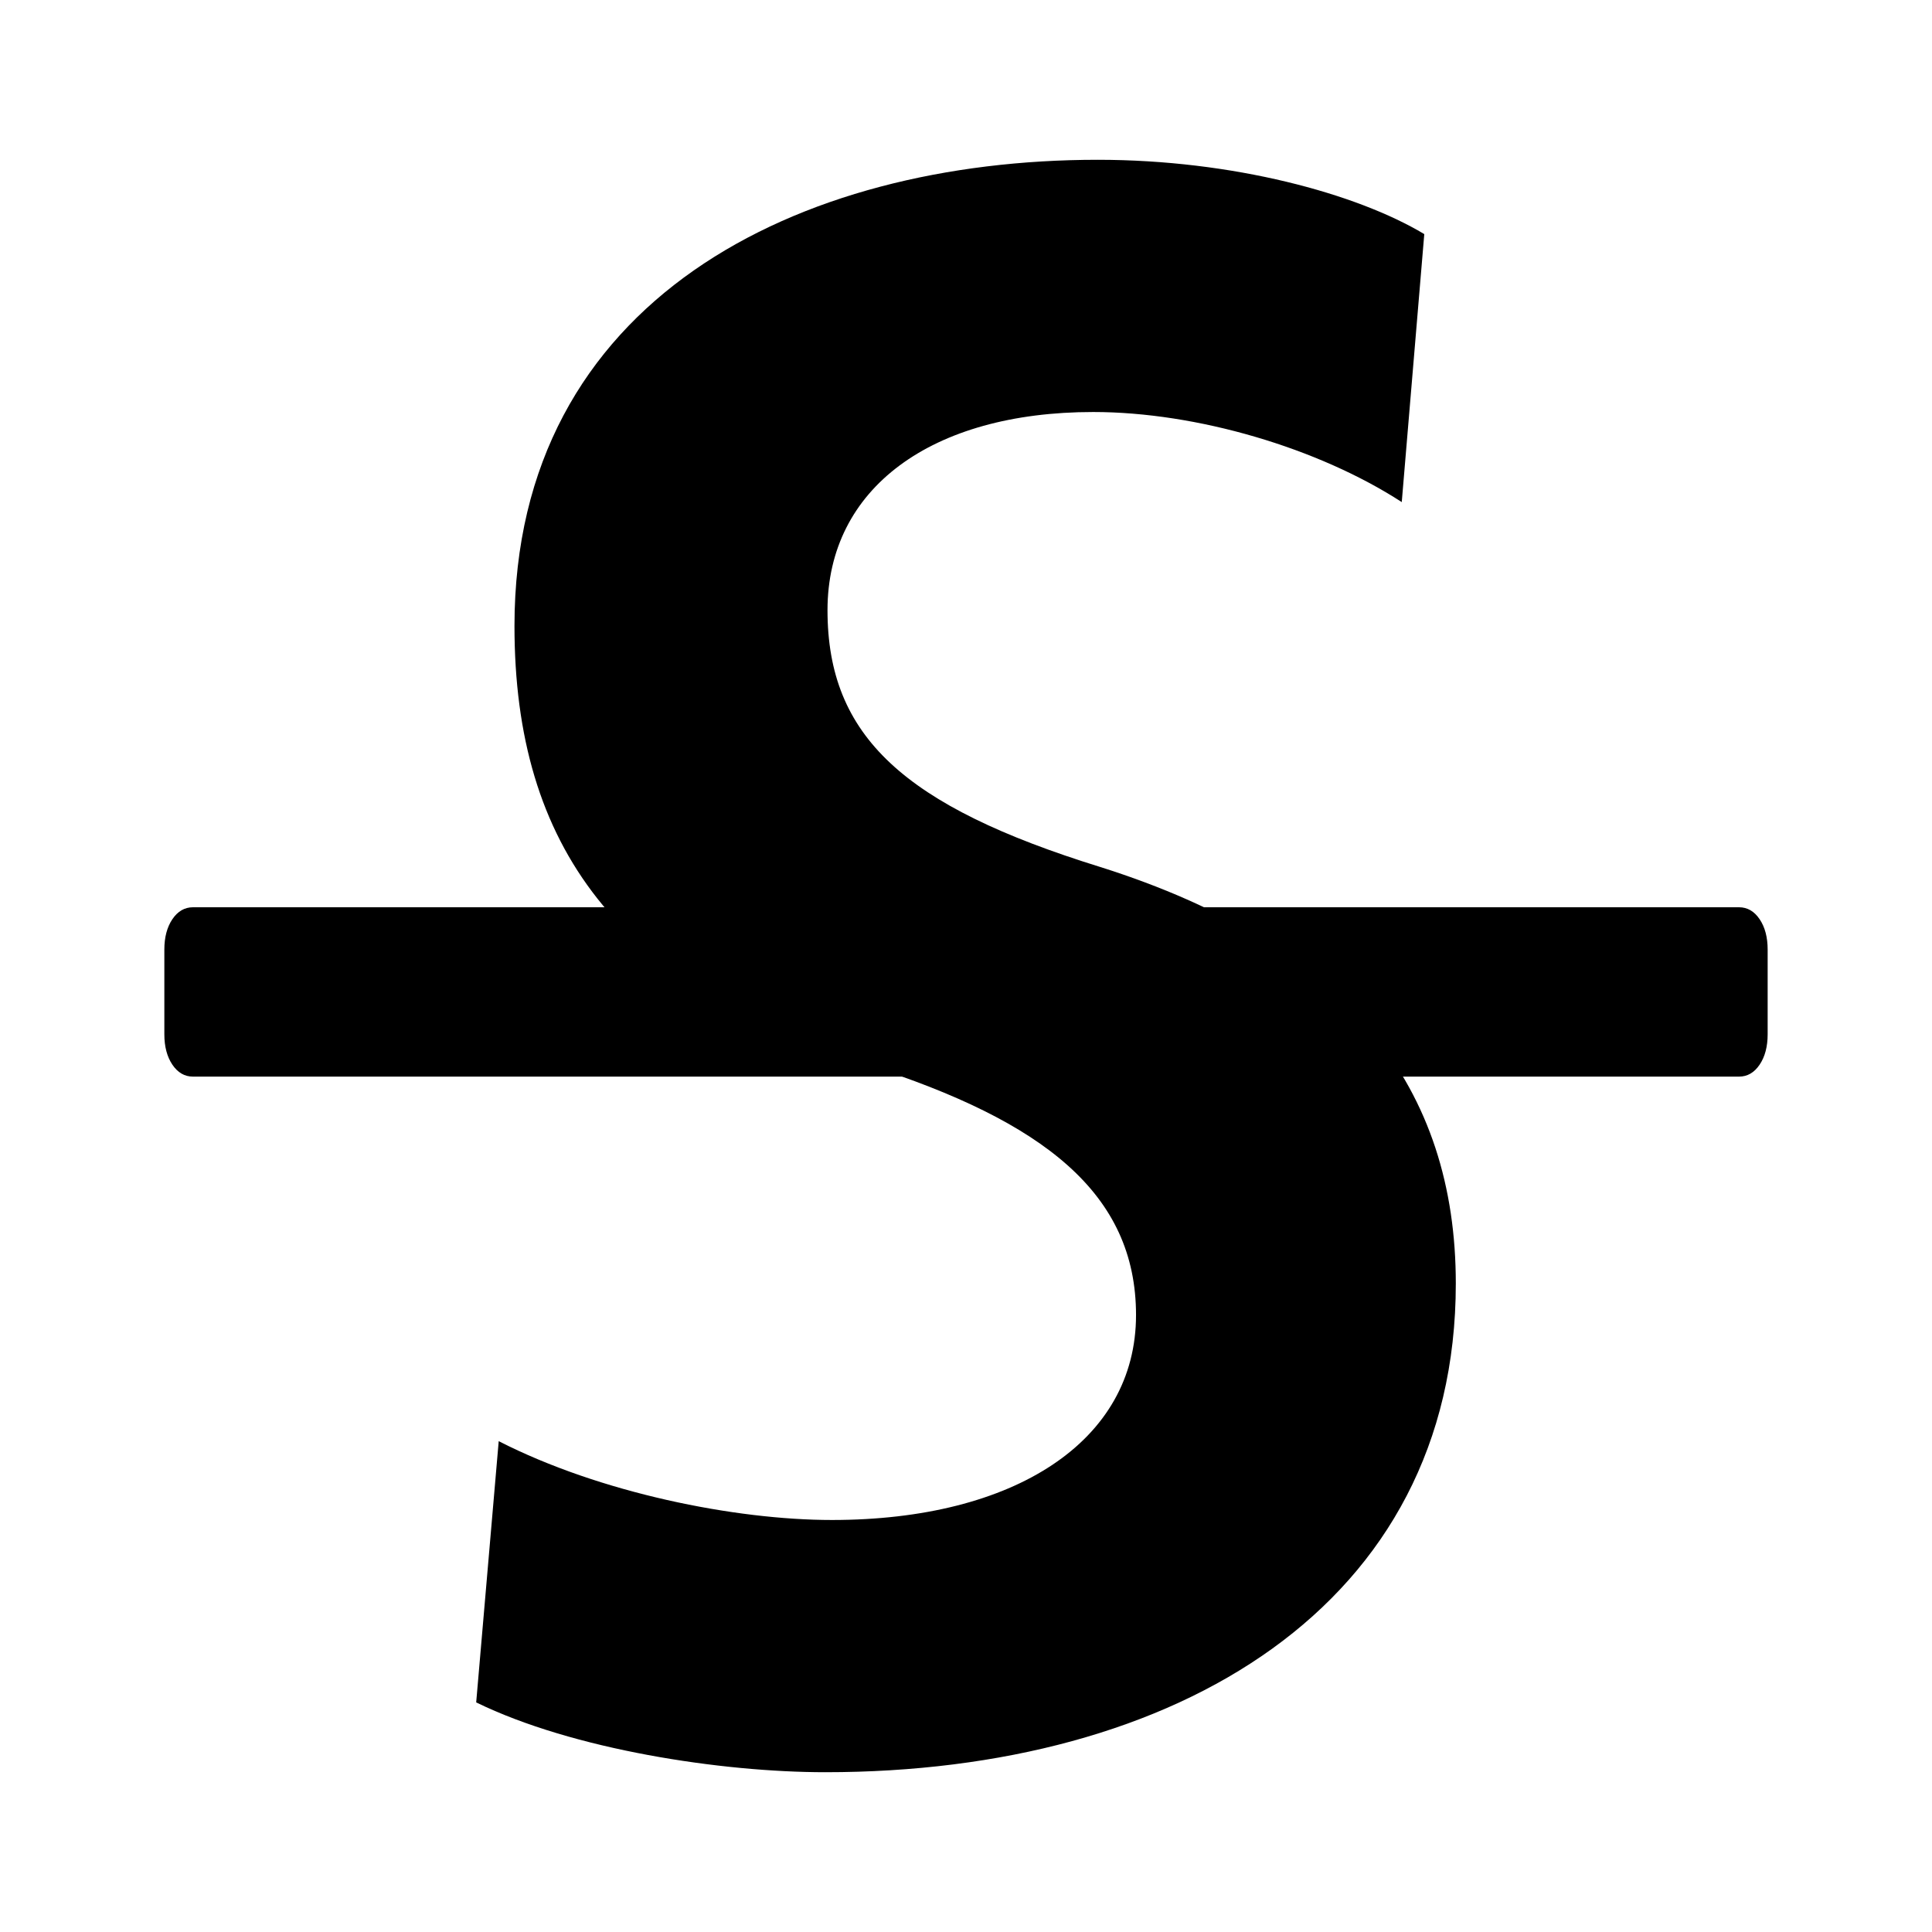
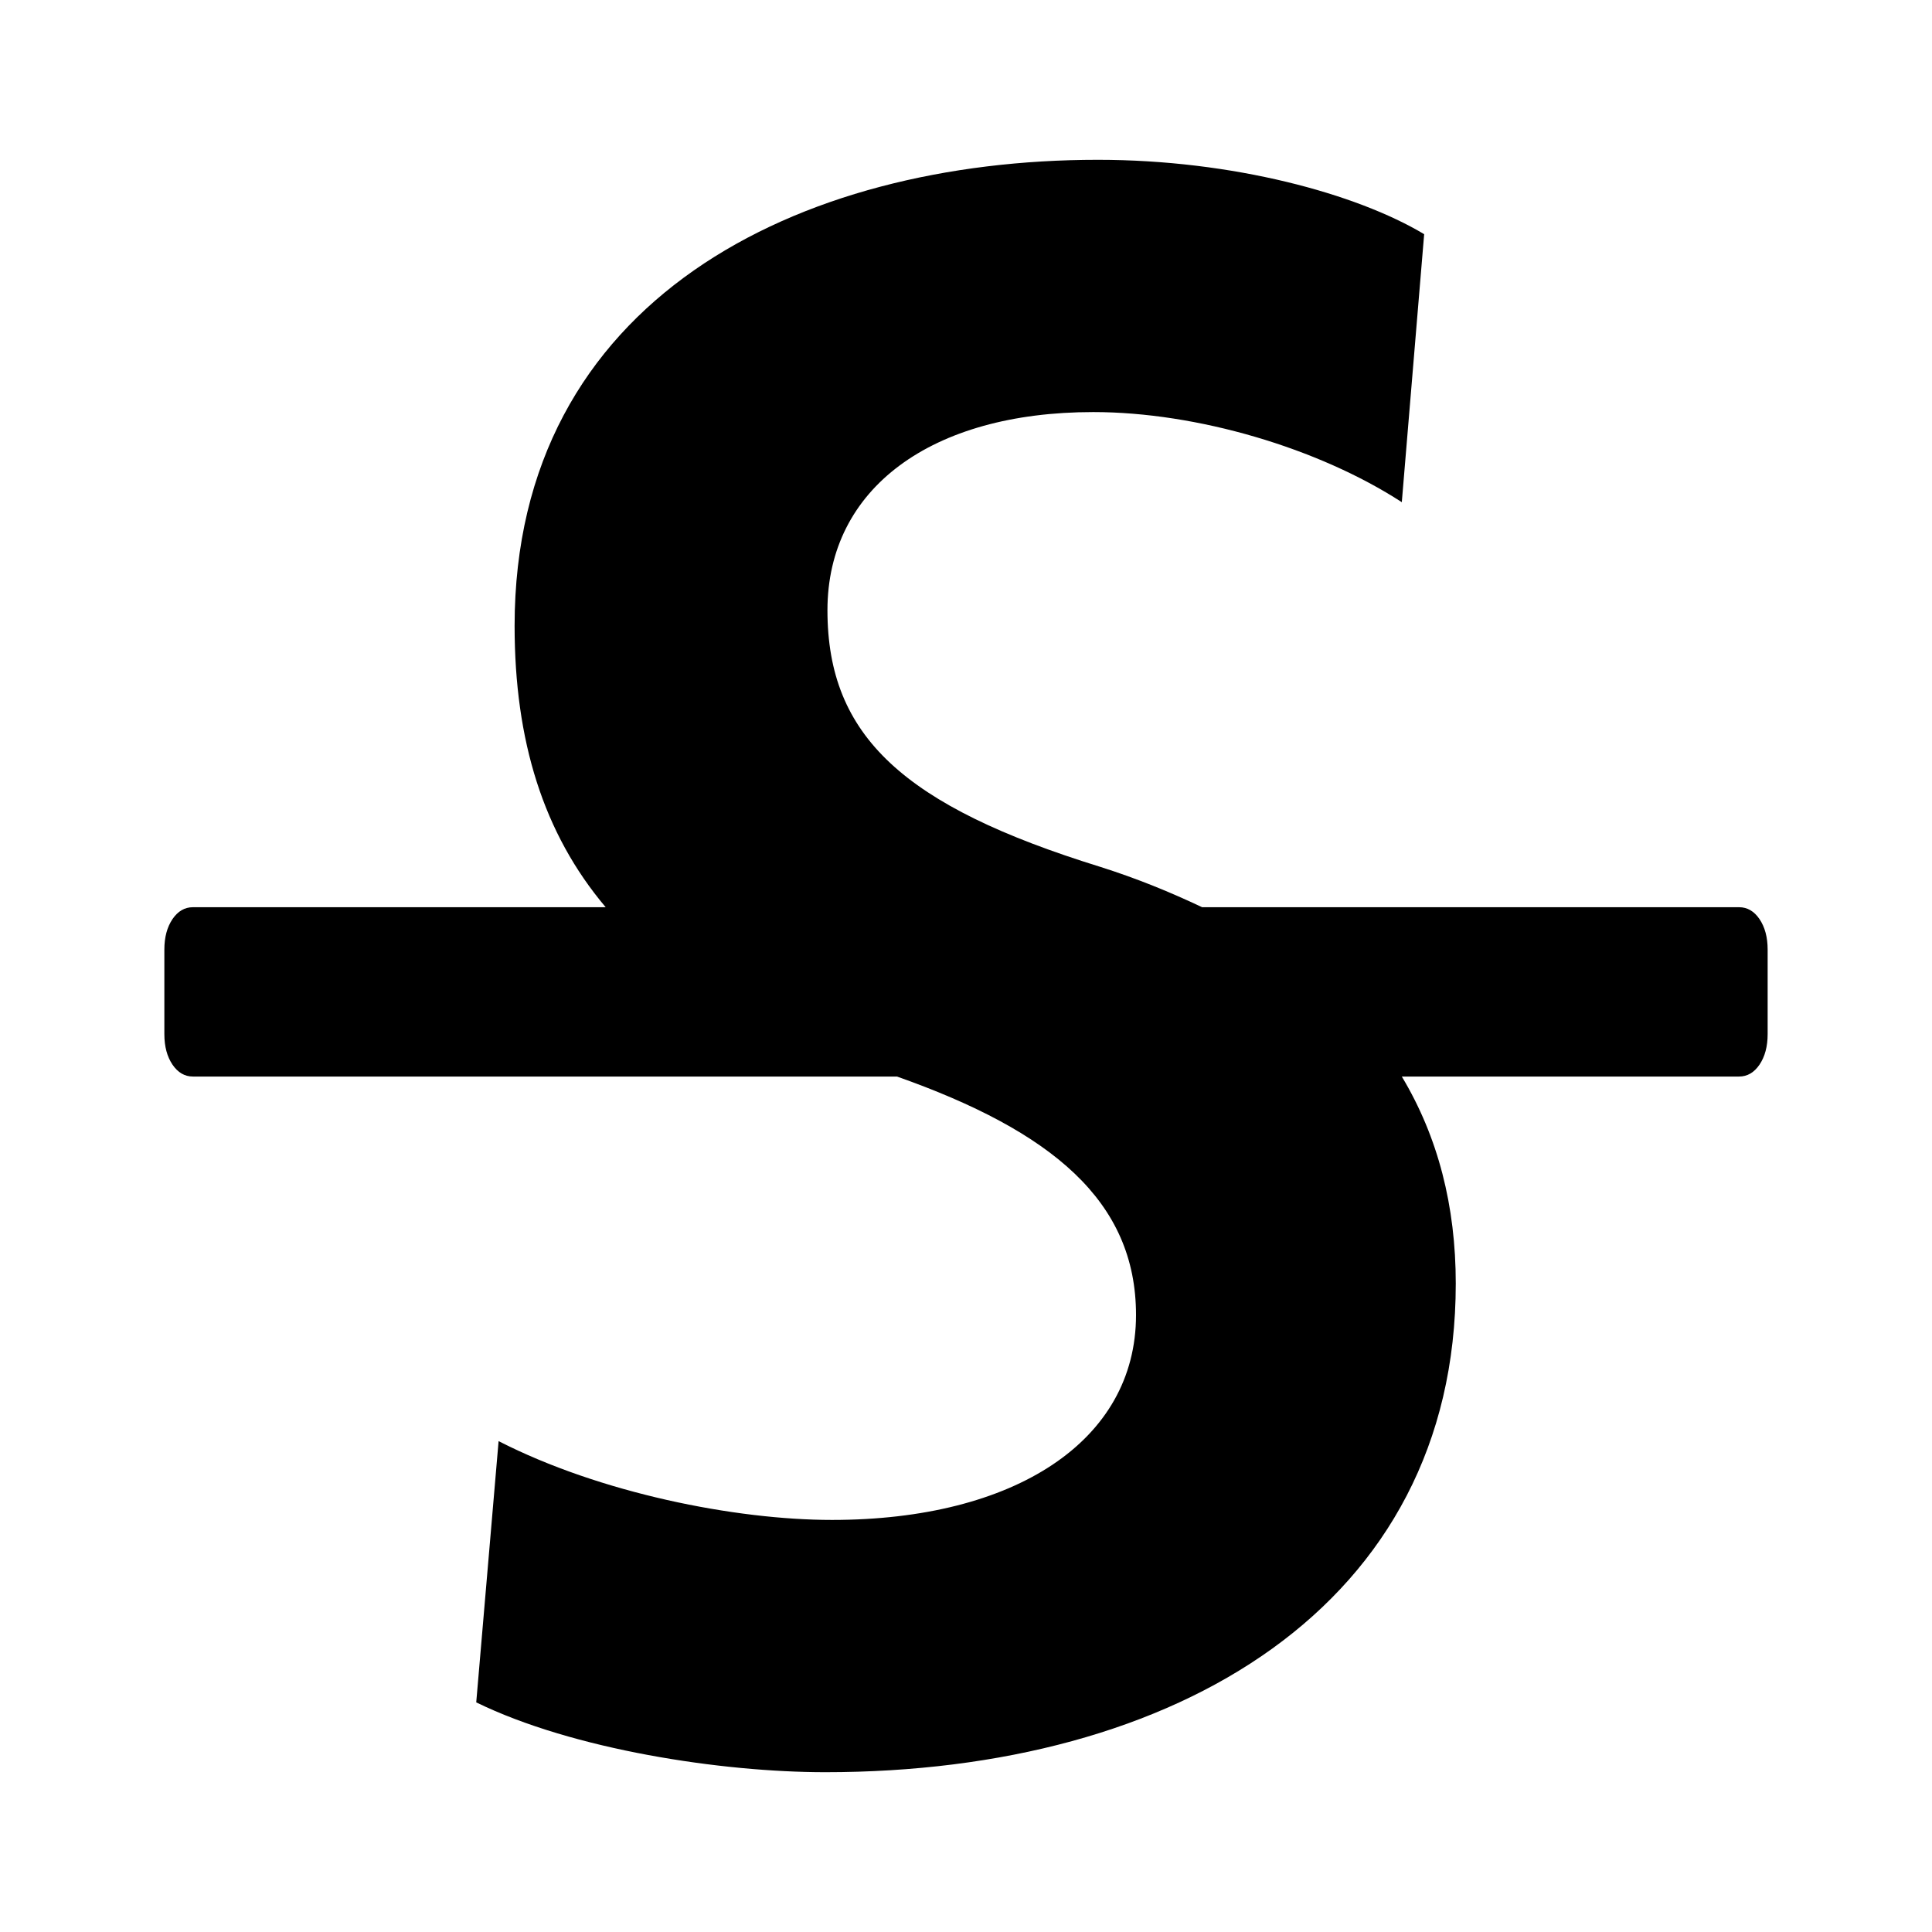
<svg xmlns="http://www.w3.org/2000/svg" id="libre-strikethrough" viewBox="0 0 14 14">
-   <g transform="matrix(0.00631579,0,0,0.00631579,0.5326312,0.5326311)">
-     <path d="M 462.024,1868.902 C 573.127,1923.162 743.658,1949 862.513,1949 c 403.072,0 723.464,-191.202 723.464,-560.684 0,-222.207 -121.439,-387.57 -408.24,-478.003 -224.79,-69.763 -312.64,-149.86 -312.64,-294.553 0,-139.525 118.855,-227.374 304.888,-227.374 118.855,0 258.38,41.341 353.981,103.352 l 25.838,-307.472 C 1472.289,137.757 1330.18,99 1175.152,99 c -343.645,0 -669.204,160.196 -669.204,534.846 0,253.212 118.855,413.408 405.656,503.841 201.536,64.595 307.472,147.277 307.472,286.802 0,144.693 -139.525,235.126 -348.813,235.126 -111.103,0 -266.131,-31.006 -382.402,-90.433 l -25.838,299.721" />
-     <path d="m 1910.922,956.609 c 9.581,0 17.451,4.554 23.61,13.662 6.159,9.108 9.239,20.746 9.239,34.914 l 0,97.152 c 0,14.168 -3.079,25.806 -9.239,34.914 -6.159,9.108 -14.029,13.662 -23.61,13.662 l -1773.843,0 c -9.581,0 -17.451,-4.554 -23.61,-13.662 -6.159,-9.108 -9.239,-20.746 -9.239,-34.914 l 0,-97.152 c 0,-14.168 3.08,-25.806 9.239,-34.914 6.159,-9.108 14.029,-13.662 23.61,-13.662 z" />
-   </g>
+   <path d="M 7.955 1.158 C 5.785 1.158 3.729 2.169 3.729 4.535 C 3.729 5.368 3.937 6.039 4.389 6.574 L 1.398 6.574 C 1.338 6.574 1.289 6.603 1.25 6.66 C 1.211 6.718 1.191 6.791 1.191 6.881 L 1.191 7.494 C 1.191 7.584 1.211 7.657 1.25 7.715 C 1.289 7.772 1.338 7.801 1.398 7.801 L 6.5 7.801 C 7.623 8.198 8.232 8.703 8.232 9.529 C 8.232 10.443 7.351 11.014 6.029 11.014 C 5.328 11.014 4.348 10.819 3.613 10.443 L 3.451 12.336 C 4.153 12.679 5.23 12.842 5.98 12.842 C 8.526 12.842 10.549 11.634 10.549 9.301 C 10.549 8.74 10.421 8.239 10.158 7.801 L 12.602 7.801 C 12.662 7.801 12.711 7.772 12.75 7.715 C 12.789 7.657 12.809 7.584 12.809 7.494 L 12.809 6.881 C 12.809 6.791 12.789 6.718 12.75 6.66 C 12.711 6.603 12.662 6.574 12.602 6.574 L 8.711 6.574 C 8.485 6.467 8.243 6.367 7.971 6.281 C 6.551 5.841 5.996 5.336 5.996 4.422 C 5.996 3.541 6.747 2.986 7.922 2.986 C 8.673 2.986 9.554 3.247 10.158 3.639 L 10.32 1.697 C 9.831 1.404 8.934 1.158 7.955 1.158 z " />
</svg>
